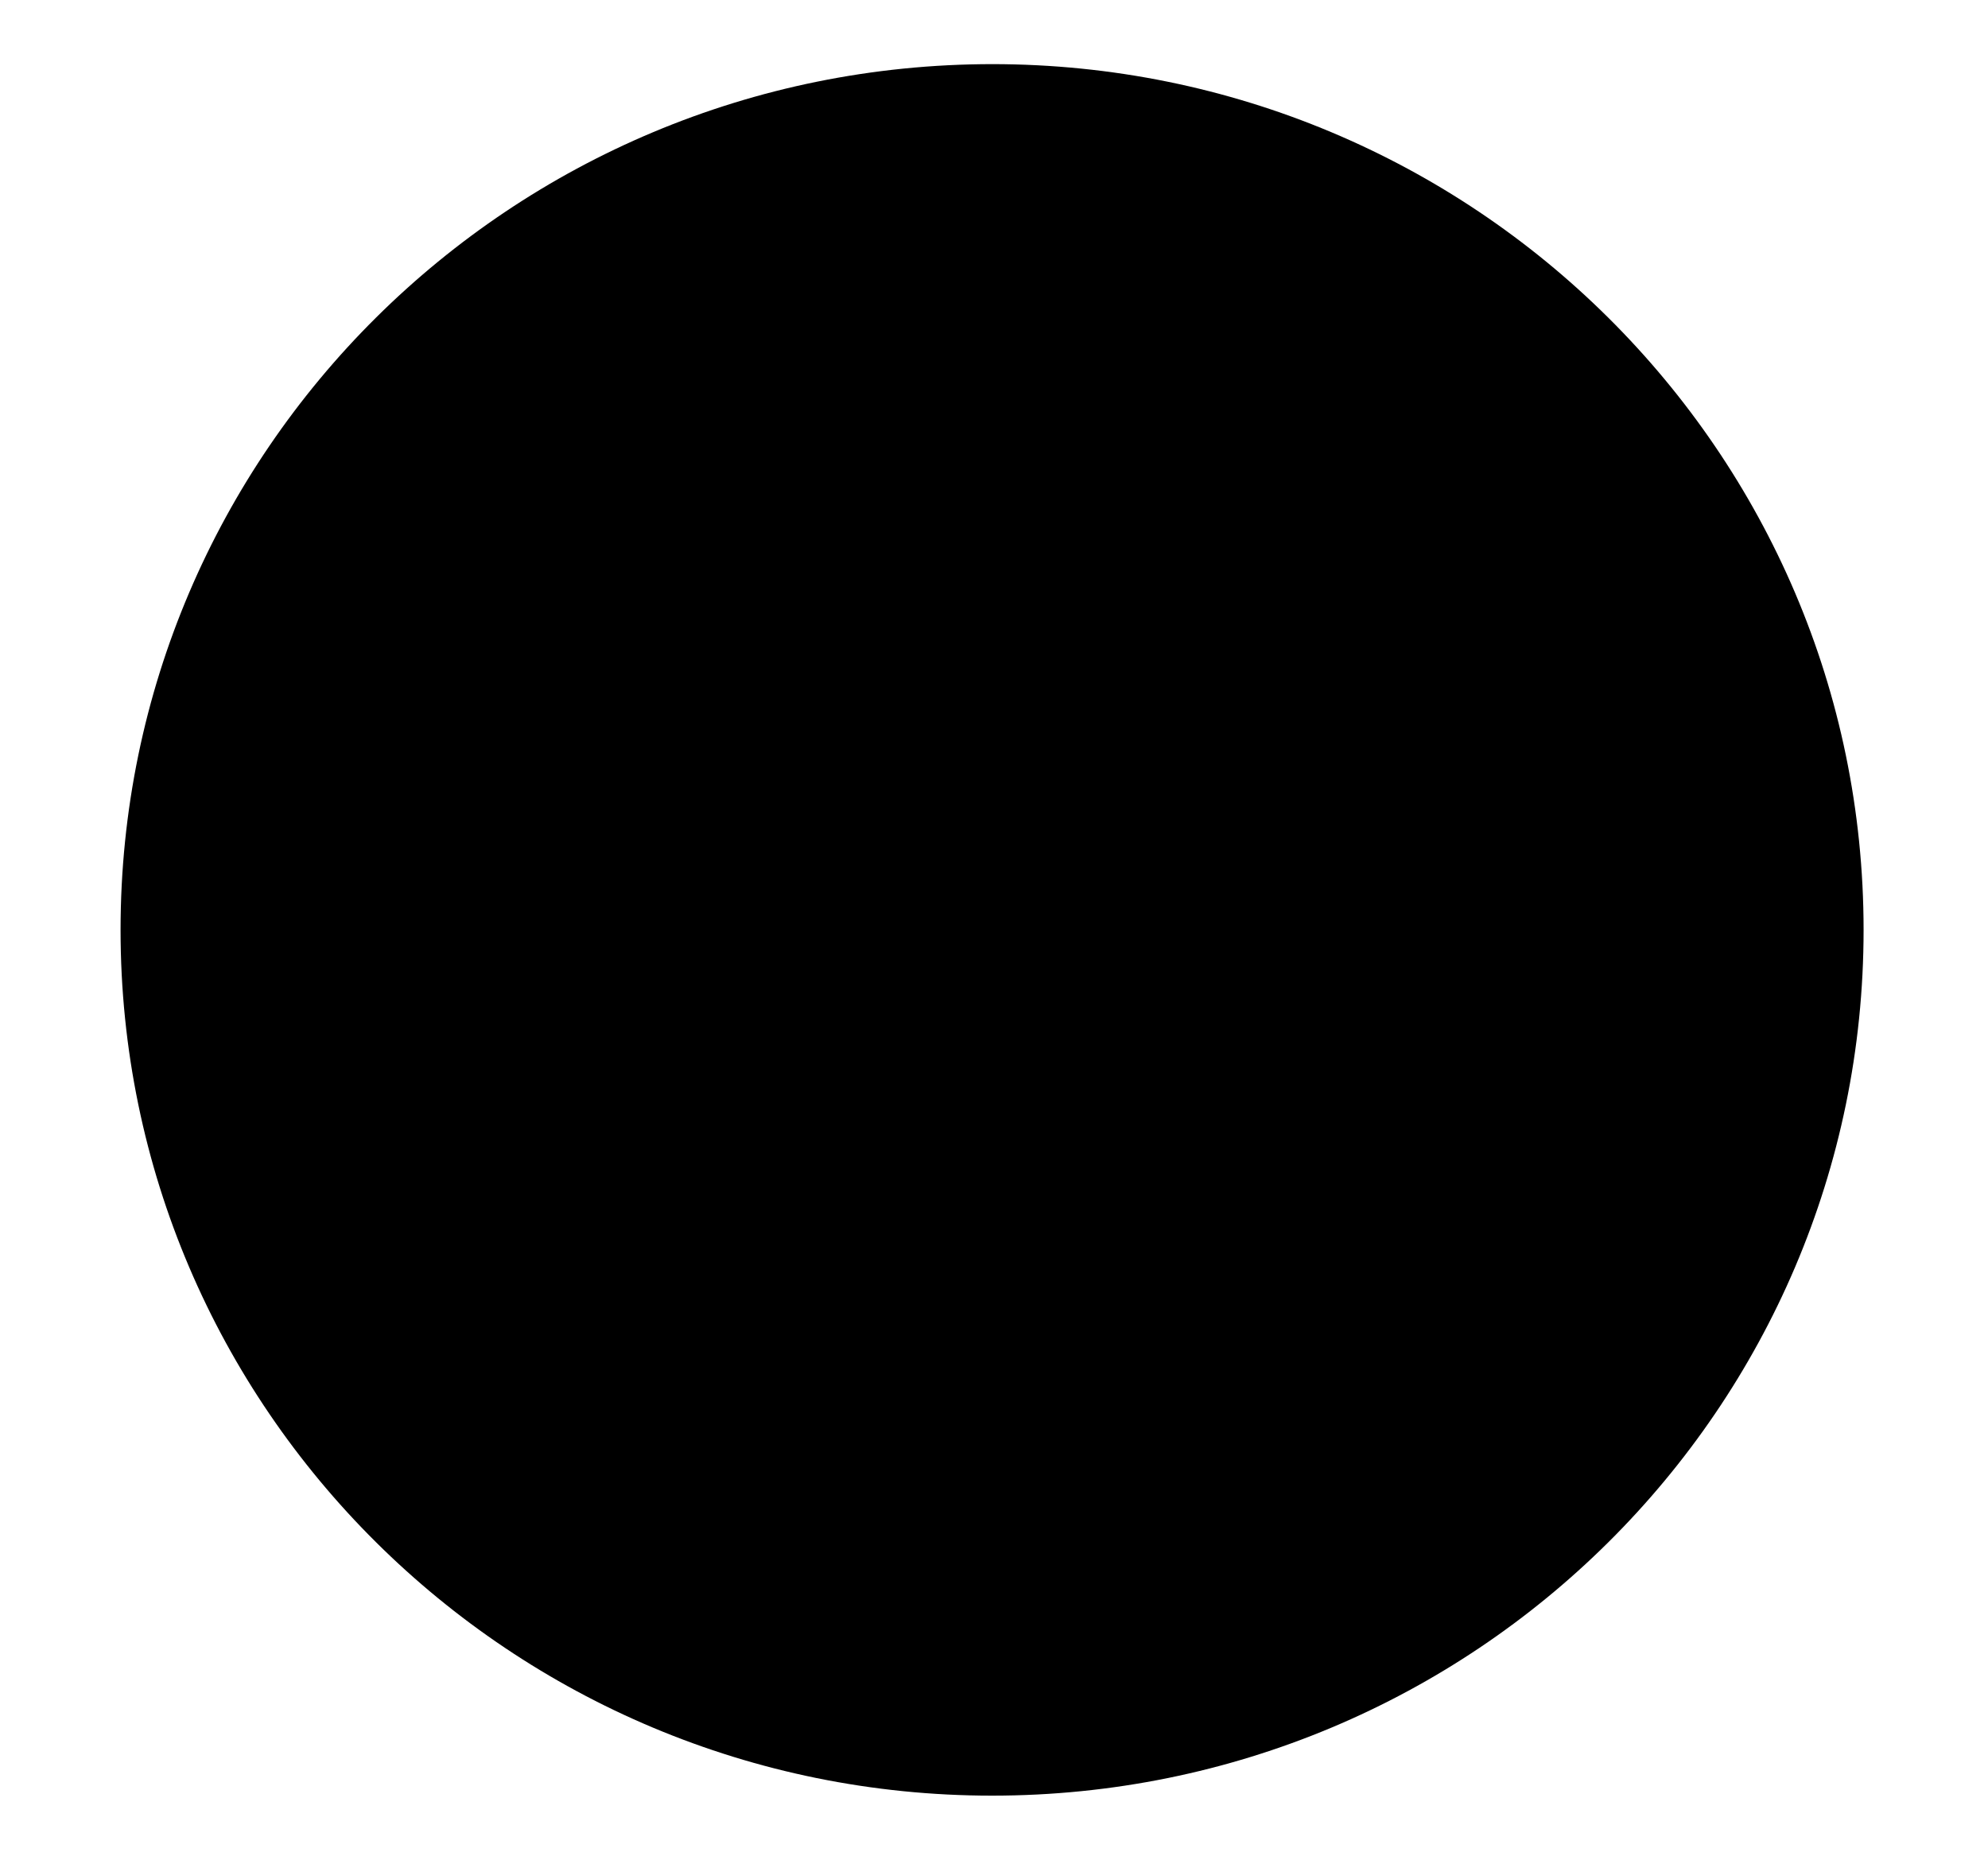
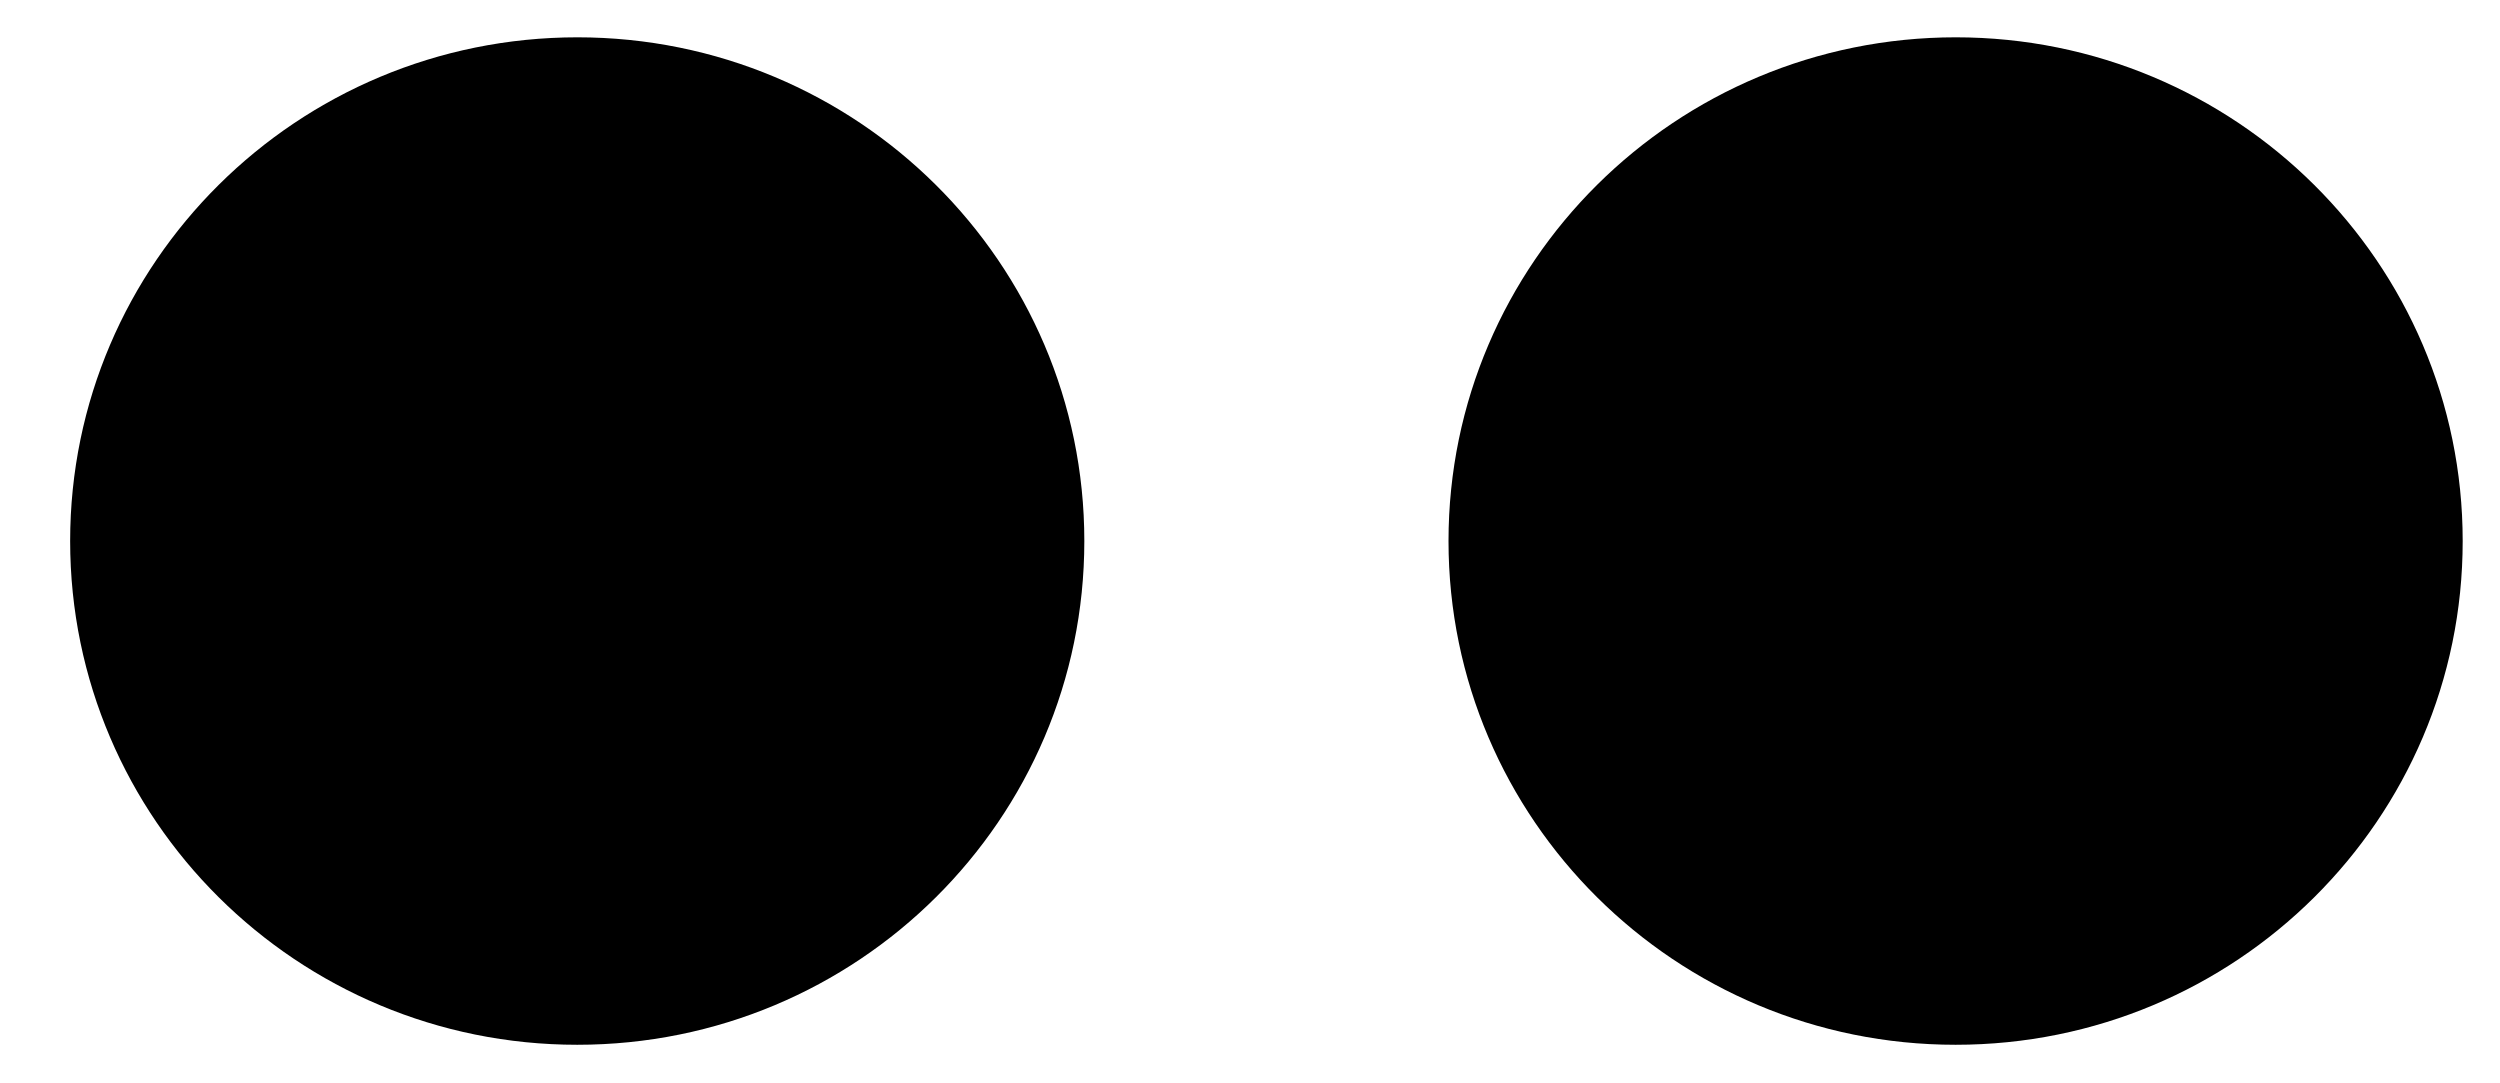
- <svg xmlns="http://www.w3.org/2000/svg" xmlns:xlink="http://www.w3.org/1999/xlink" width="31" height="29" viewBox="0 0 31 29">
+ <svg xmlns="http://www.w3.org/2000/svg" xmlns:xlink="http://www.w3.org/1999/xlink" width="67" height="29" viewBox="0 0 67 29">
  <defs>
-     <path id="8lxra" d="M102.47 1283c7.5 0 13.59 6.04 13.59 13.5s-6.08 13.5-13.59 13.5c-7.5 0-13.59-6.04-13.59-13.5s6.09-13.5 13.6-13.5z" />
+     <path id="2boma" d="M102.47 1283c7.5 0 13.59 6.04 13.59 13.5s-6.08 13.5-13.59 13.5c-7.5 0-13.59-6.04-13.59-13.5s6.09-13.5 13.6-13.5z" />
+     <path id="2bomb" d="M139.41 1283c7.5 0 13.59 6.04 13.59 13.5s-6.08 13.5-13.59 13.5c-7.5 0-13.59-6.04-13.59-13.5s6.09-13.5 13.6-13.5z" />
  </defs>
  <g>
    <g transform="translate(-87 -1282)">
-       <use xlink:href="#8lxra" />
+       <use xlink:href="#2boma" />
+     </g>
+     <g transform="translate(-87 -1282)" />
+     <g transform="translate(-87 -1282)">
+       <use xlink:href="#2bomb" />
    </g>
    <g transform="translate(-87 -1282)" />
  </g>
</svg>
